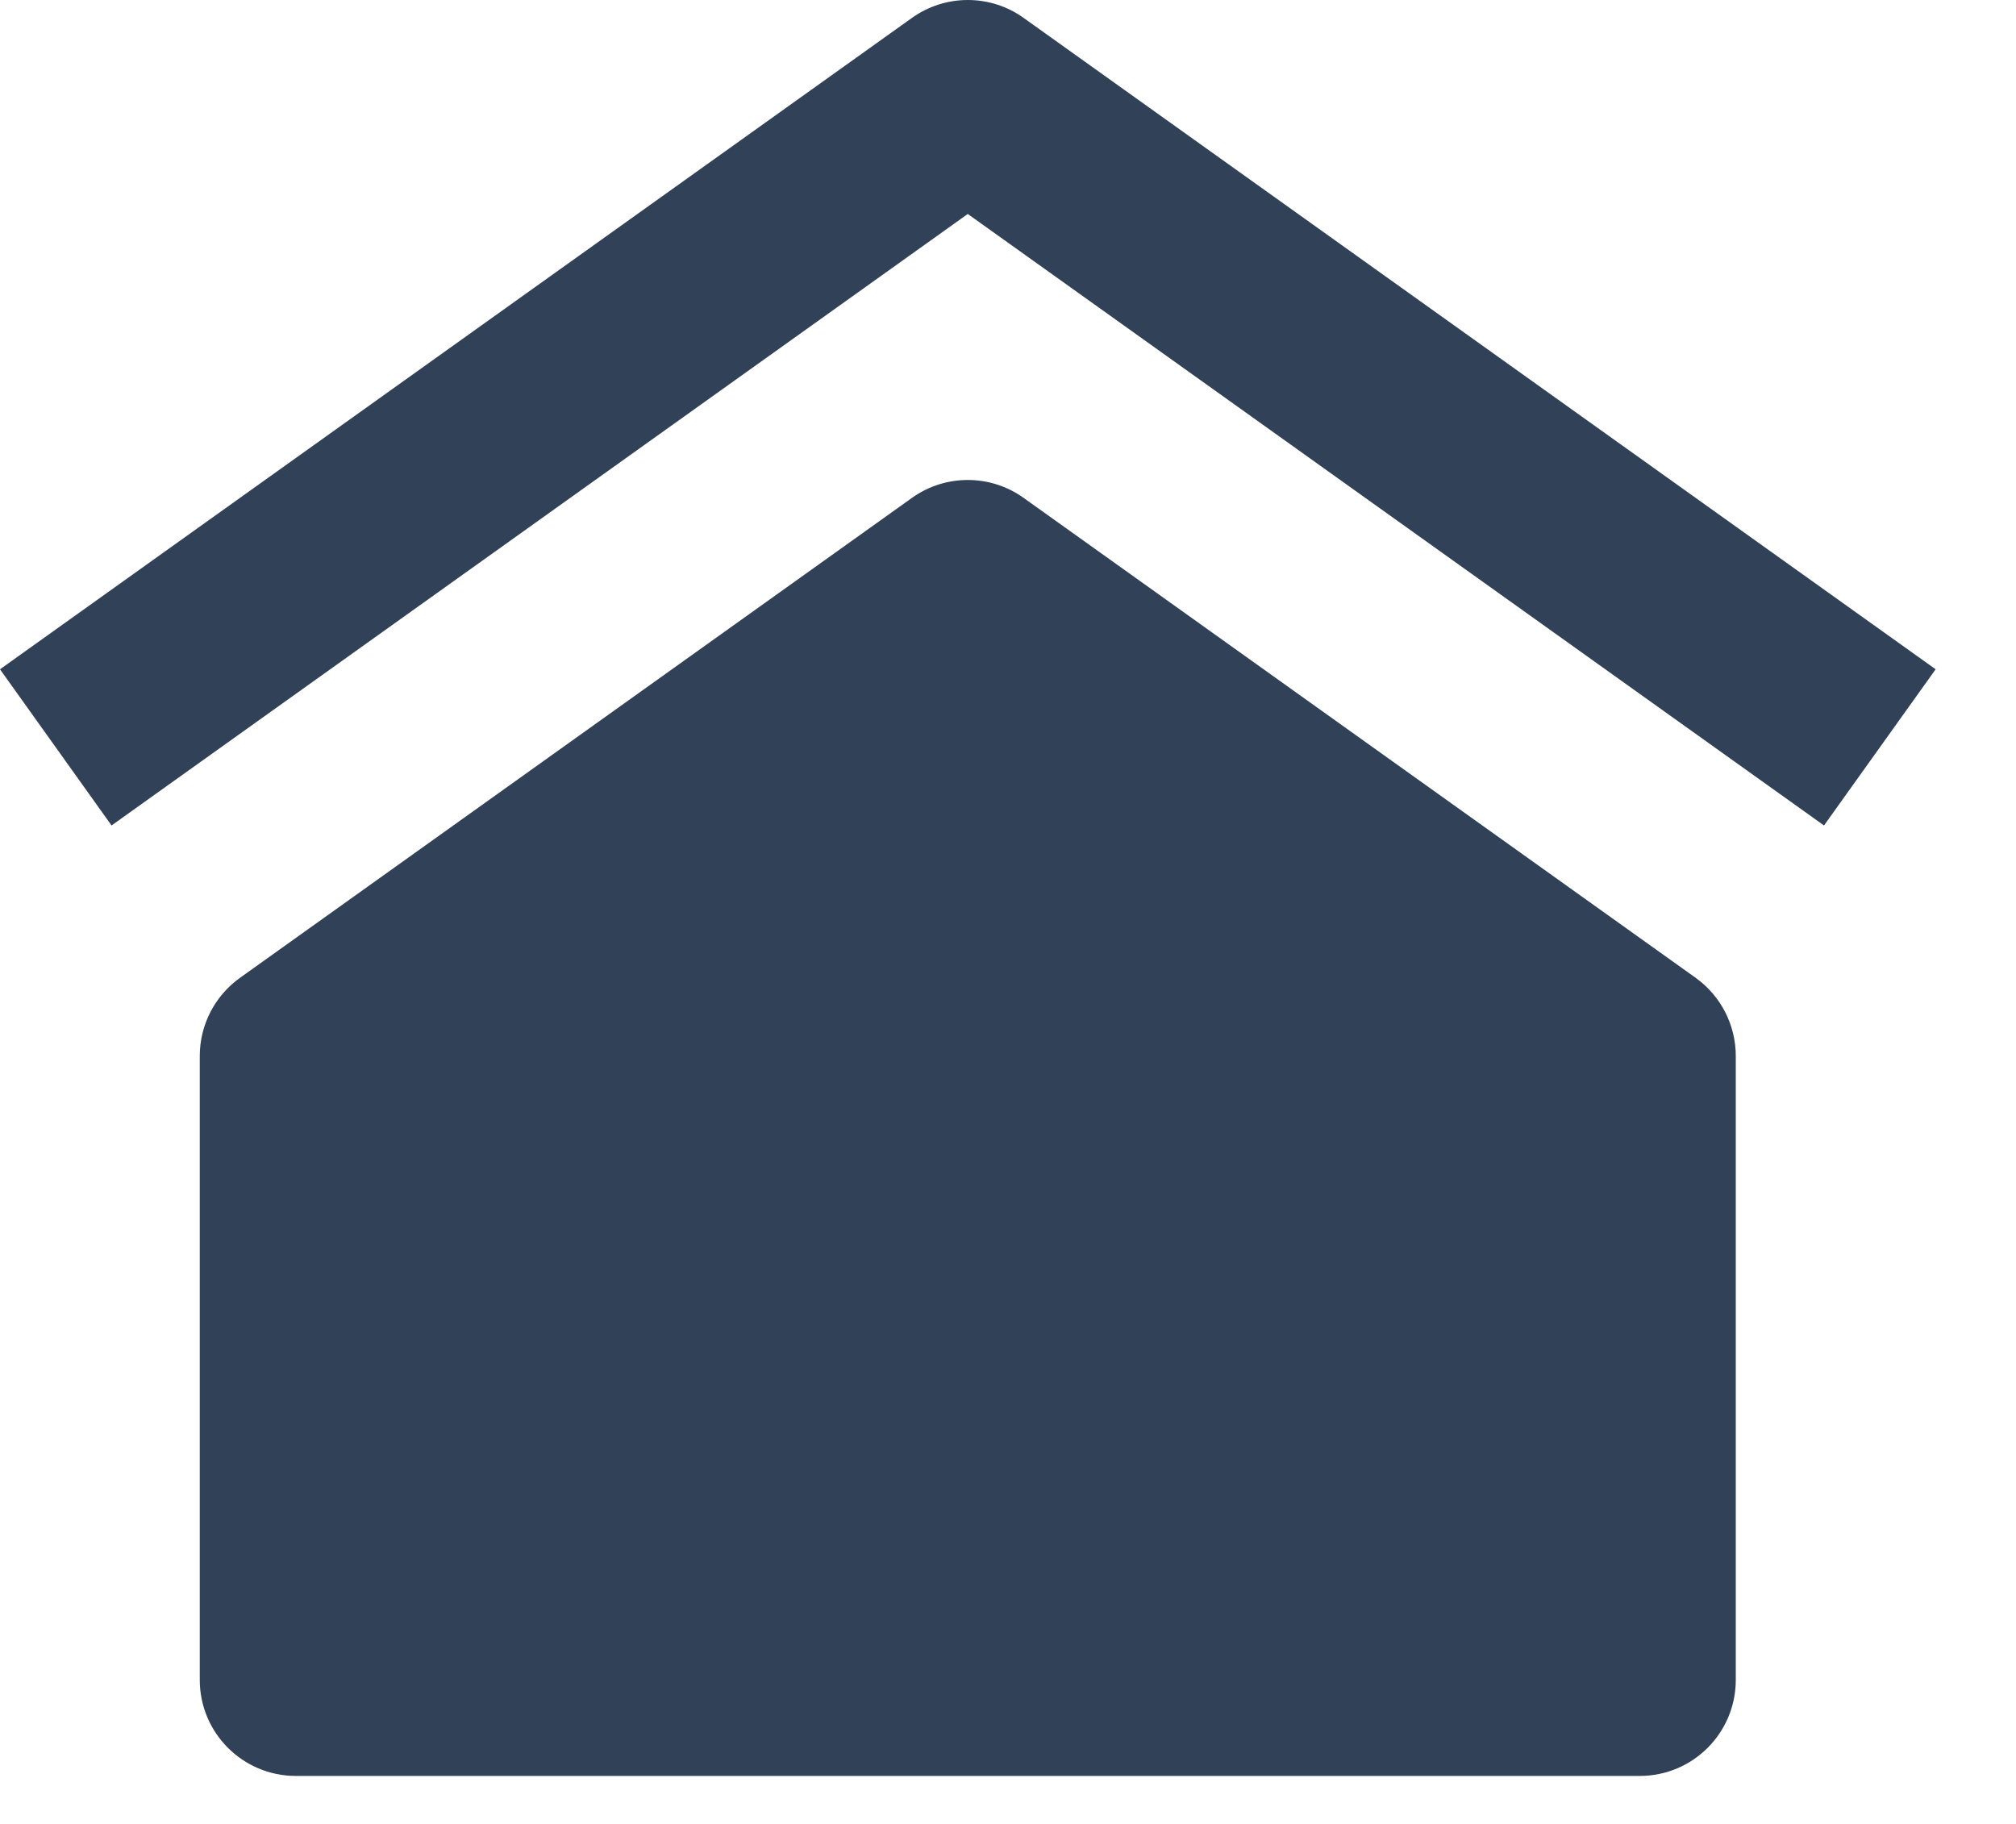
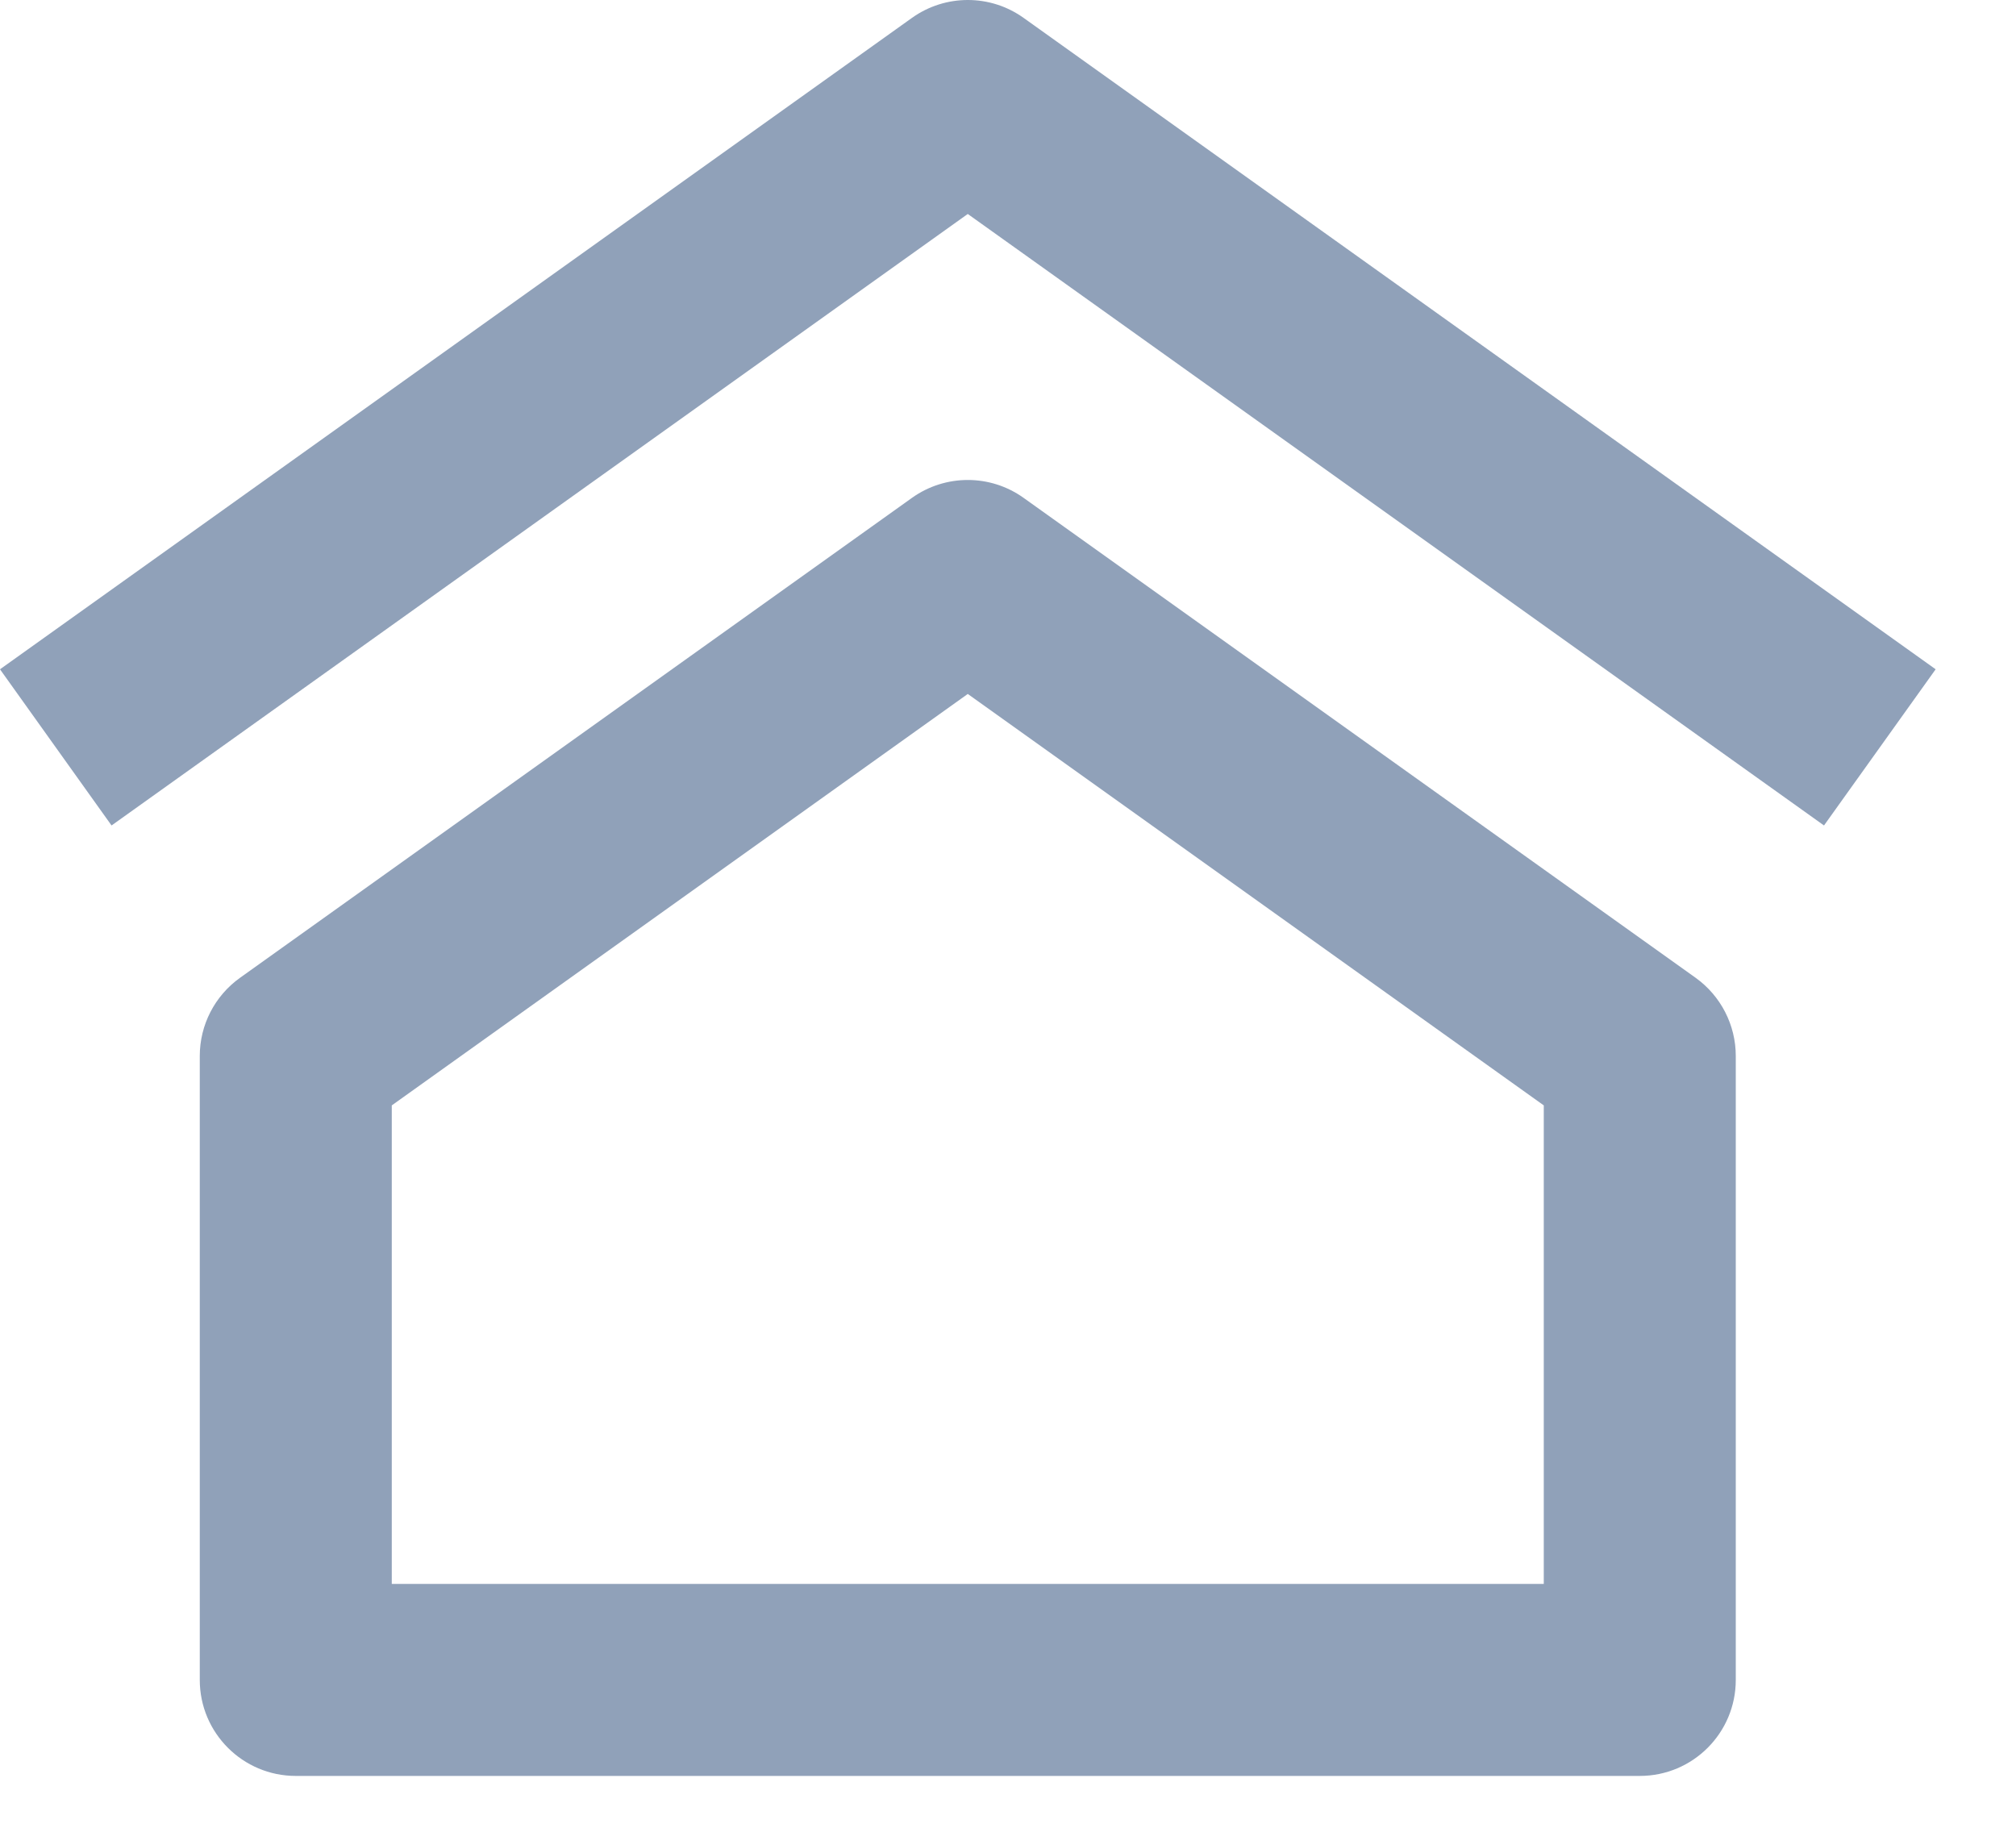
<svg xmlns="http://www.w3.org/2000/svg" width="21" height="19" viewBox="0 0 21 19" fill="none">
-   <path d="M10.662 0.186C10.315 -0.062 9.848 -0.062 9.5 0.186L0 6.972L1.162 8.599L10.081 2.229L19 8.599L20.163 6.972L10.662 0.186ZM17.663 10.186L10.662 5.186C10.315 4.938 9.848 4.938 9.5 5.186L2.5 10.186C2.237 10.374 2.081 10.677 2.081 11V17.5C2.081 18.052 2.529 18.5 3.081 18.5H17.081C17.634 18.5 18.081 18.052 18.081 17.5V11C18.081 10.677 17.925 10.374 17.663 10.186Z" fill="#314158" />
+   <path d="M10.662 0.186C10.315 -0.062 9.848 -0.062 9.5 0.186L0 6.972L1.162 8.599L10.081 2.229L19 8.599L20.163 6.972L10.662 0.186ZM17.663 10.186L10.662 5.186C10.315 4.938 9.848 4.938 9.5 5.186L2.5 10.186C2.237 10.374 2.081 10.677 2.081 11V17.5C2.081 18.052 2.529 18.5 3.081 18.5H17.081C17.634 18.5 18.081 18.052 18.081 17.5V11C18.081 10.677 17.925 10.374 17.663 10.186ZM4.081 16.5V11.515L10.081 7.229L16.081 11.515V16.5H4.081Z" fill="#90A1B9" />
</svg>
